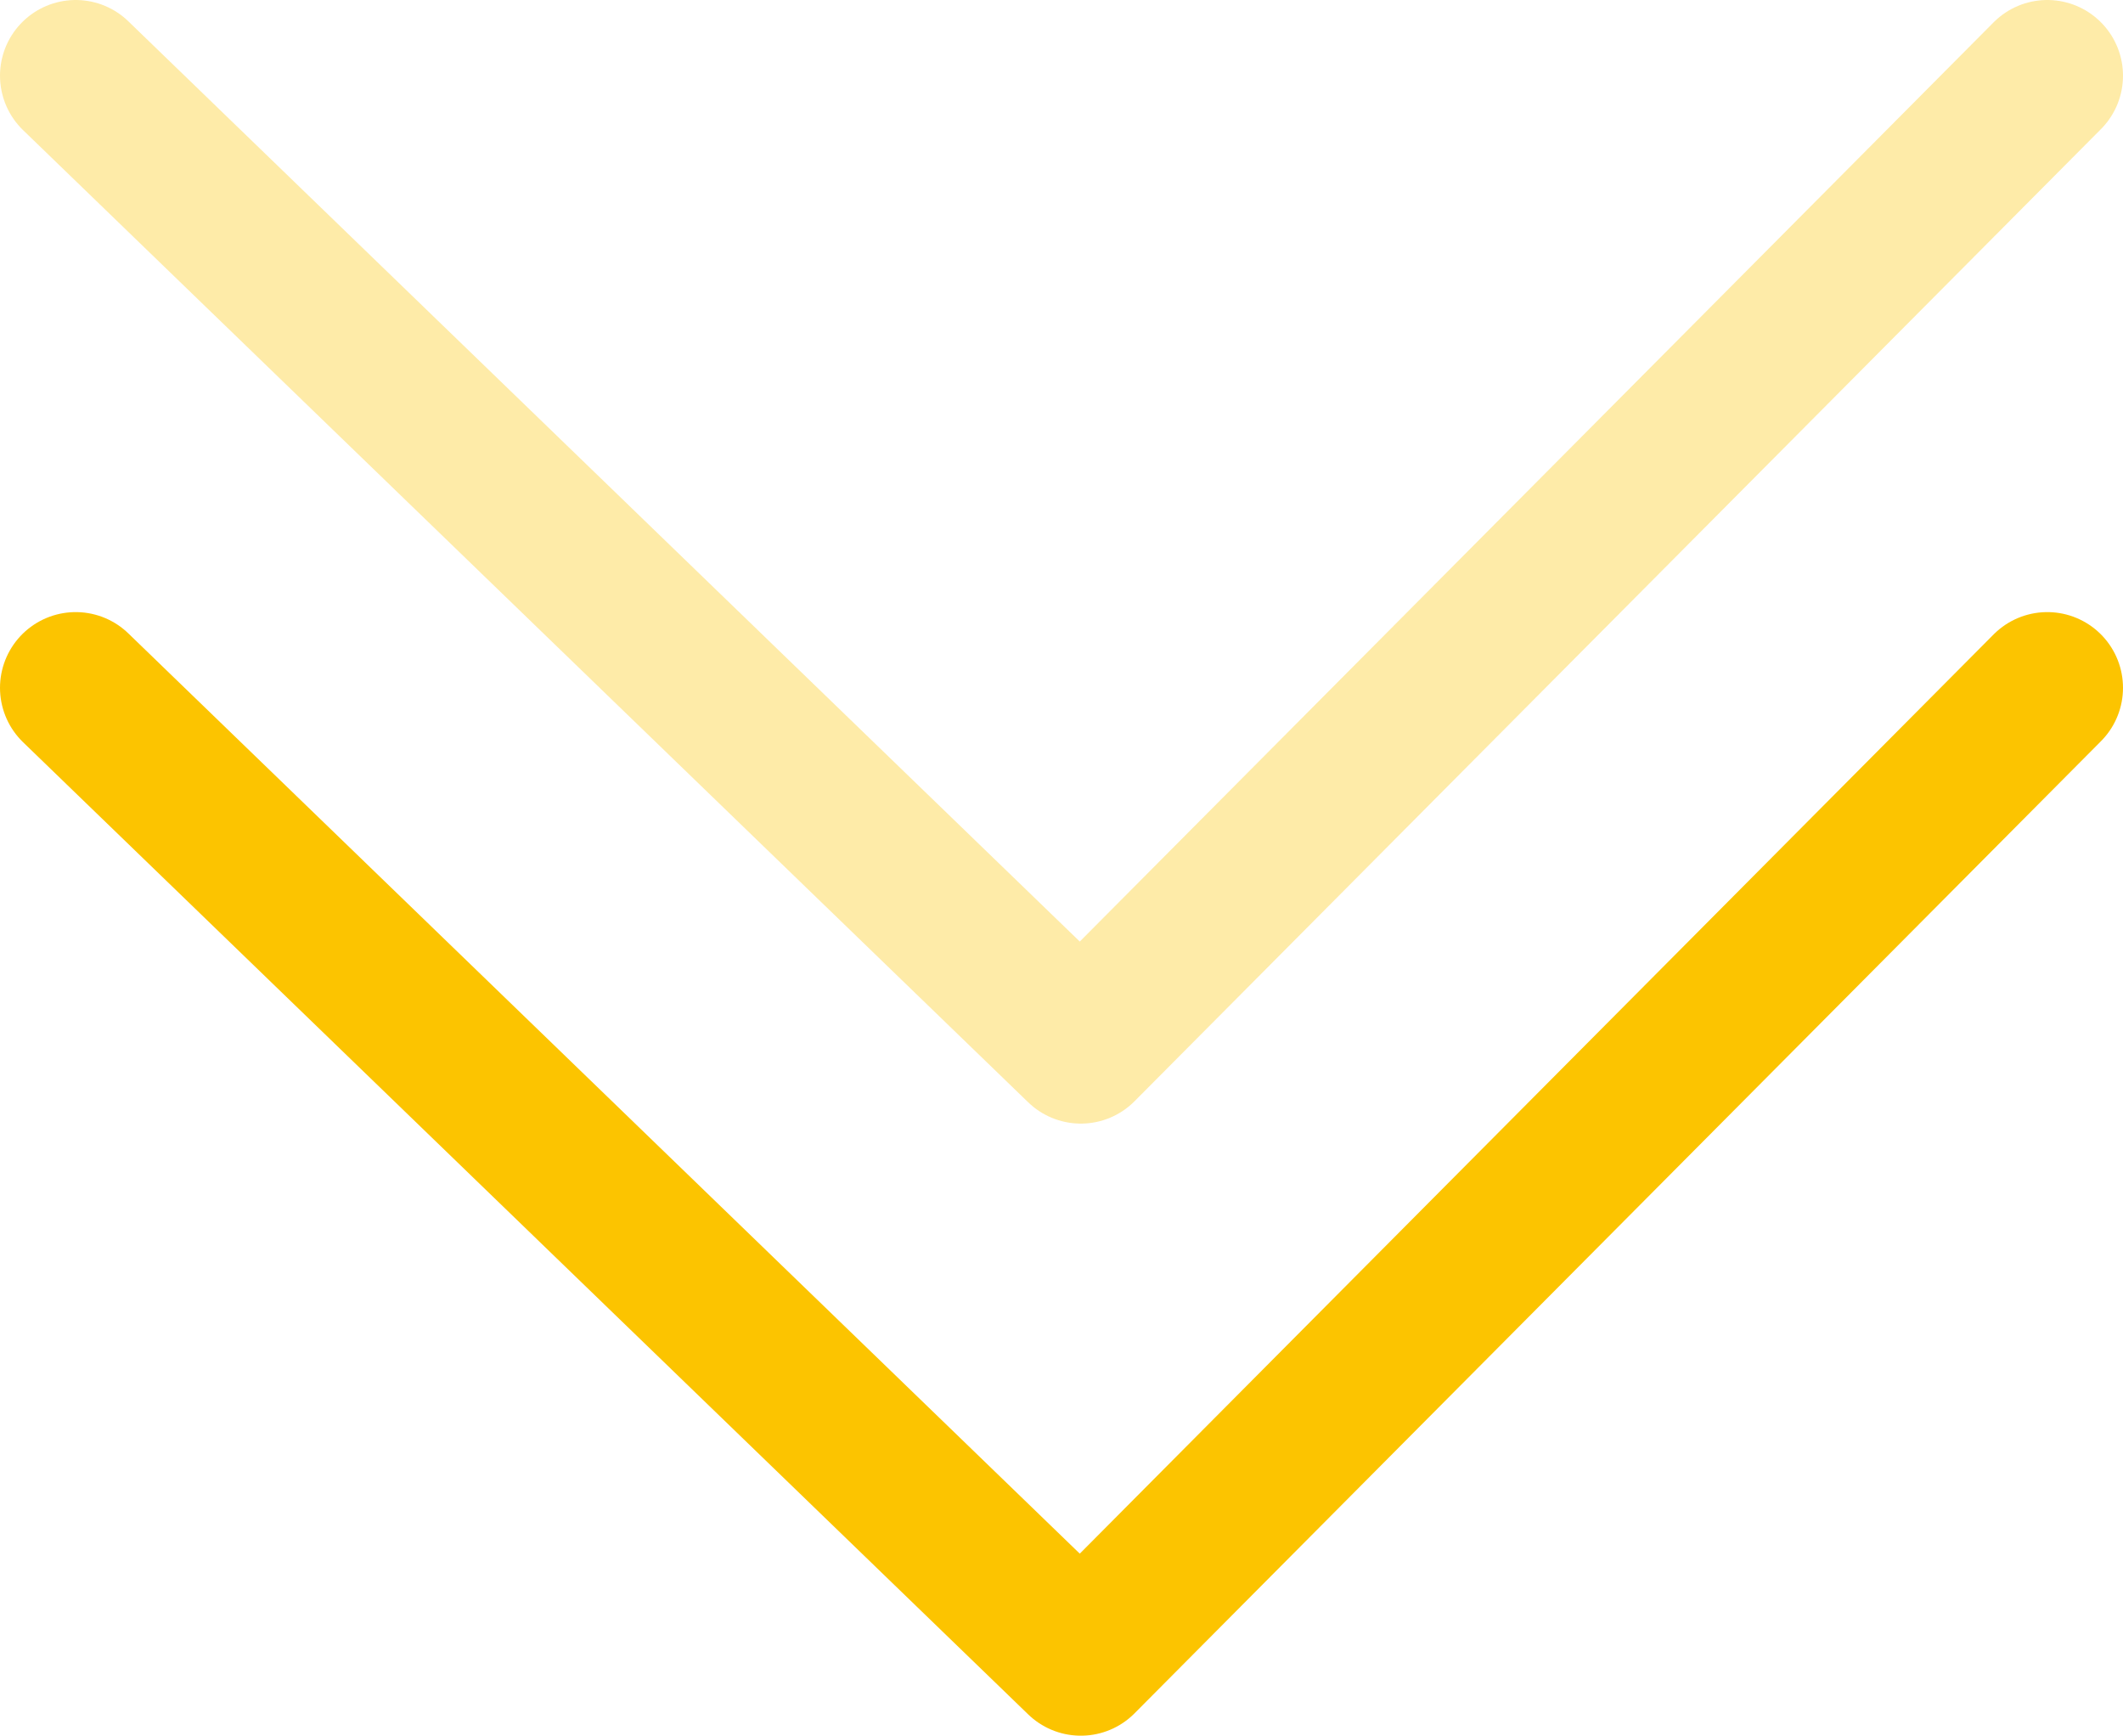
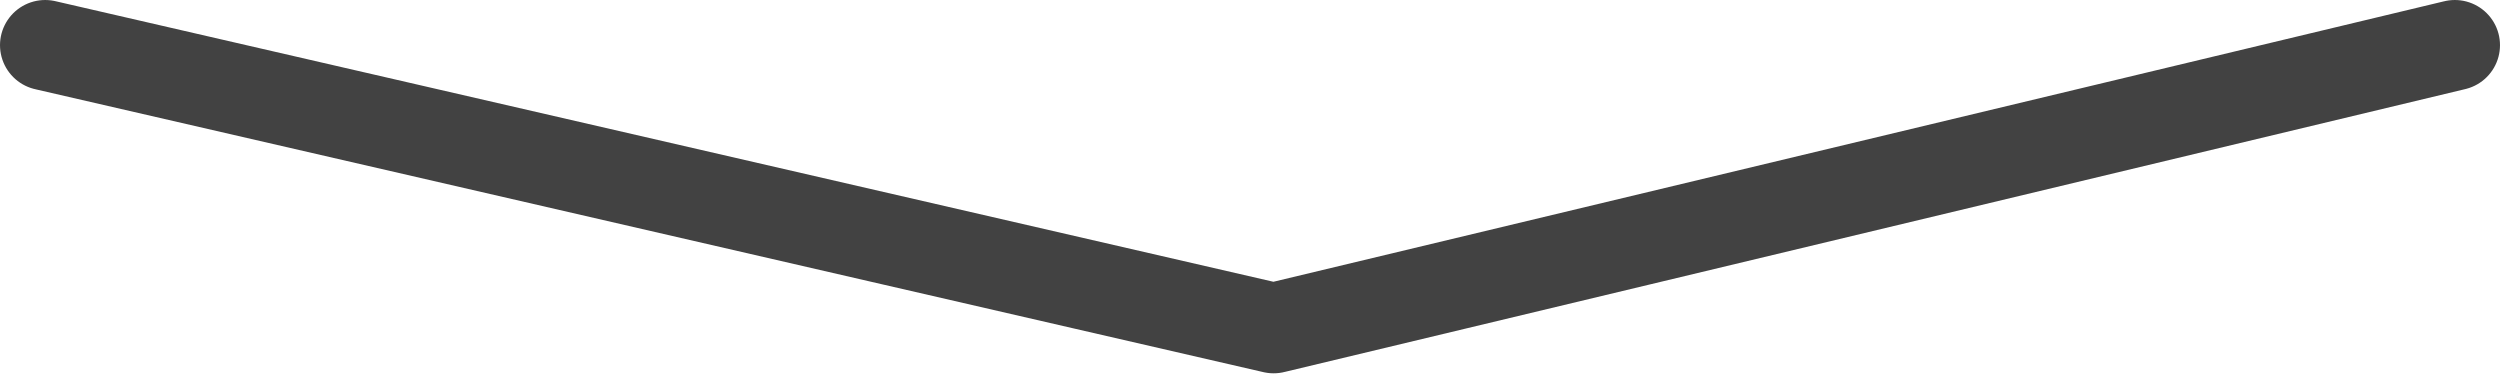
- <svg xmlns="http://www.w3.org/2000/svg" id="Layer_1" data-name="Layer 1" viewBox="0 0 476.76 389.73">
-   <polyline points="17 17 242.72 235.29 459.76 17" style="fill:none;stroke:#fcc400;stroke-linecap:round;stroke-linejoin:round;stroke-width:34px;opacity:0.34" />
-   <polyline points="17 154.44 242.72 372.73 459.76 154.44" style="fill:none;stroke:#fcc400;stroke-linecap:round;stroke-linejoin:round;stroke-width:34px;isolation:isolate" />
+ <svg xmlns="http://www.w3.org/2000/svg" id="Layer_1" data-name="Layer 1" viewBox="0 0 428.46 63.98">
+   <polyline points="7.74 7.74 218.28 56.24 420.72 7.74" style="fill:none;stroke:#424242;stroke-linecap:round;stroke-linejoin:round;stroke-width:15.478px" />
</svg>
